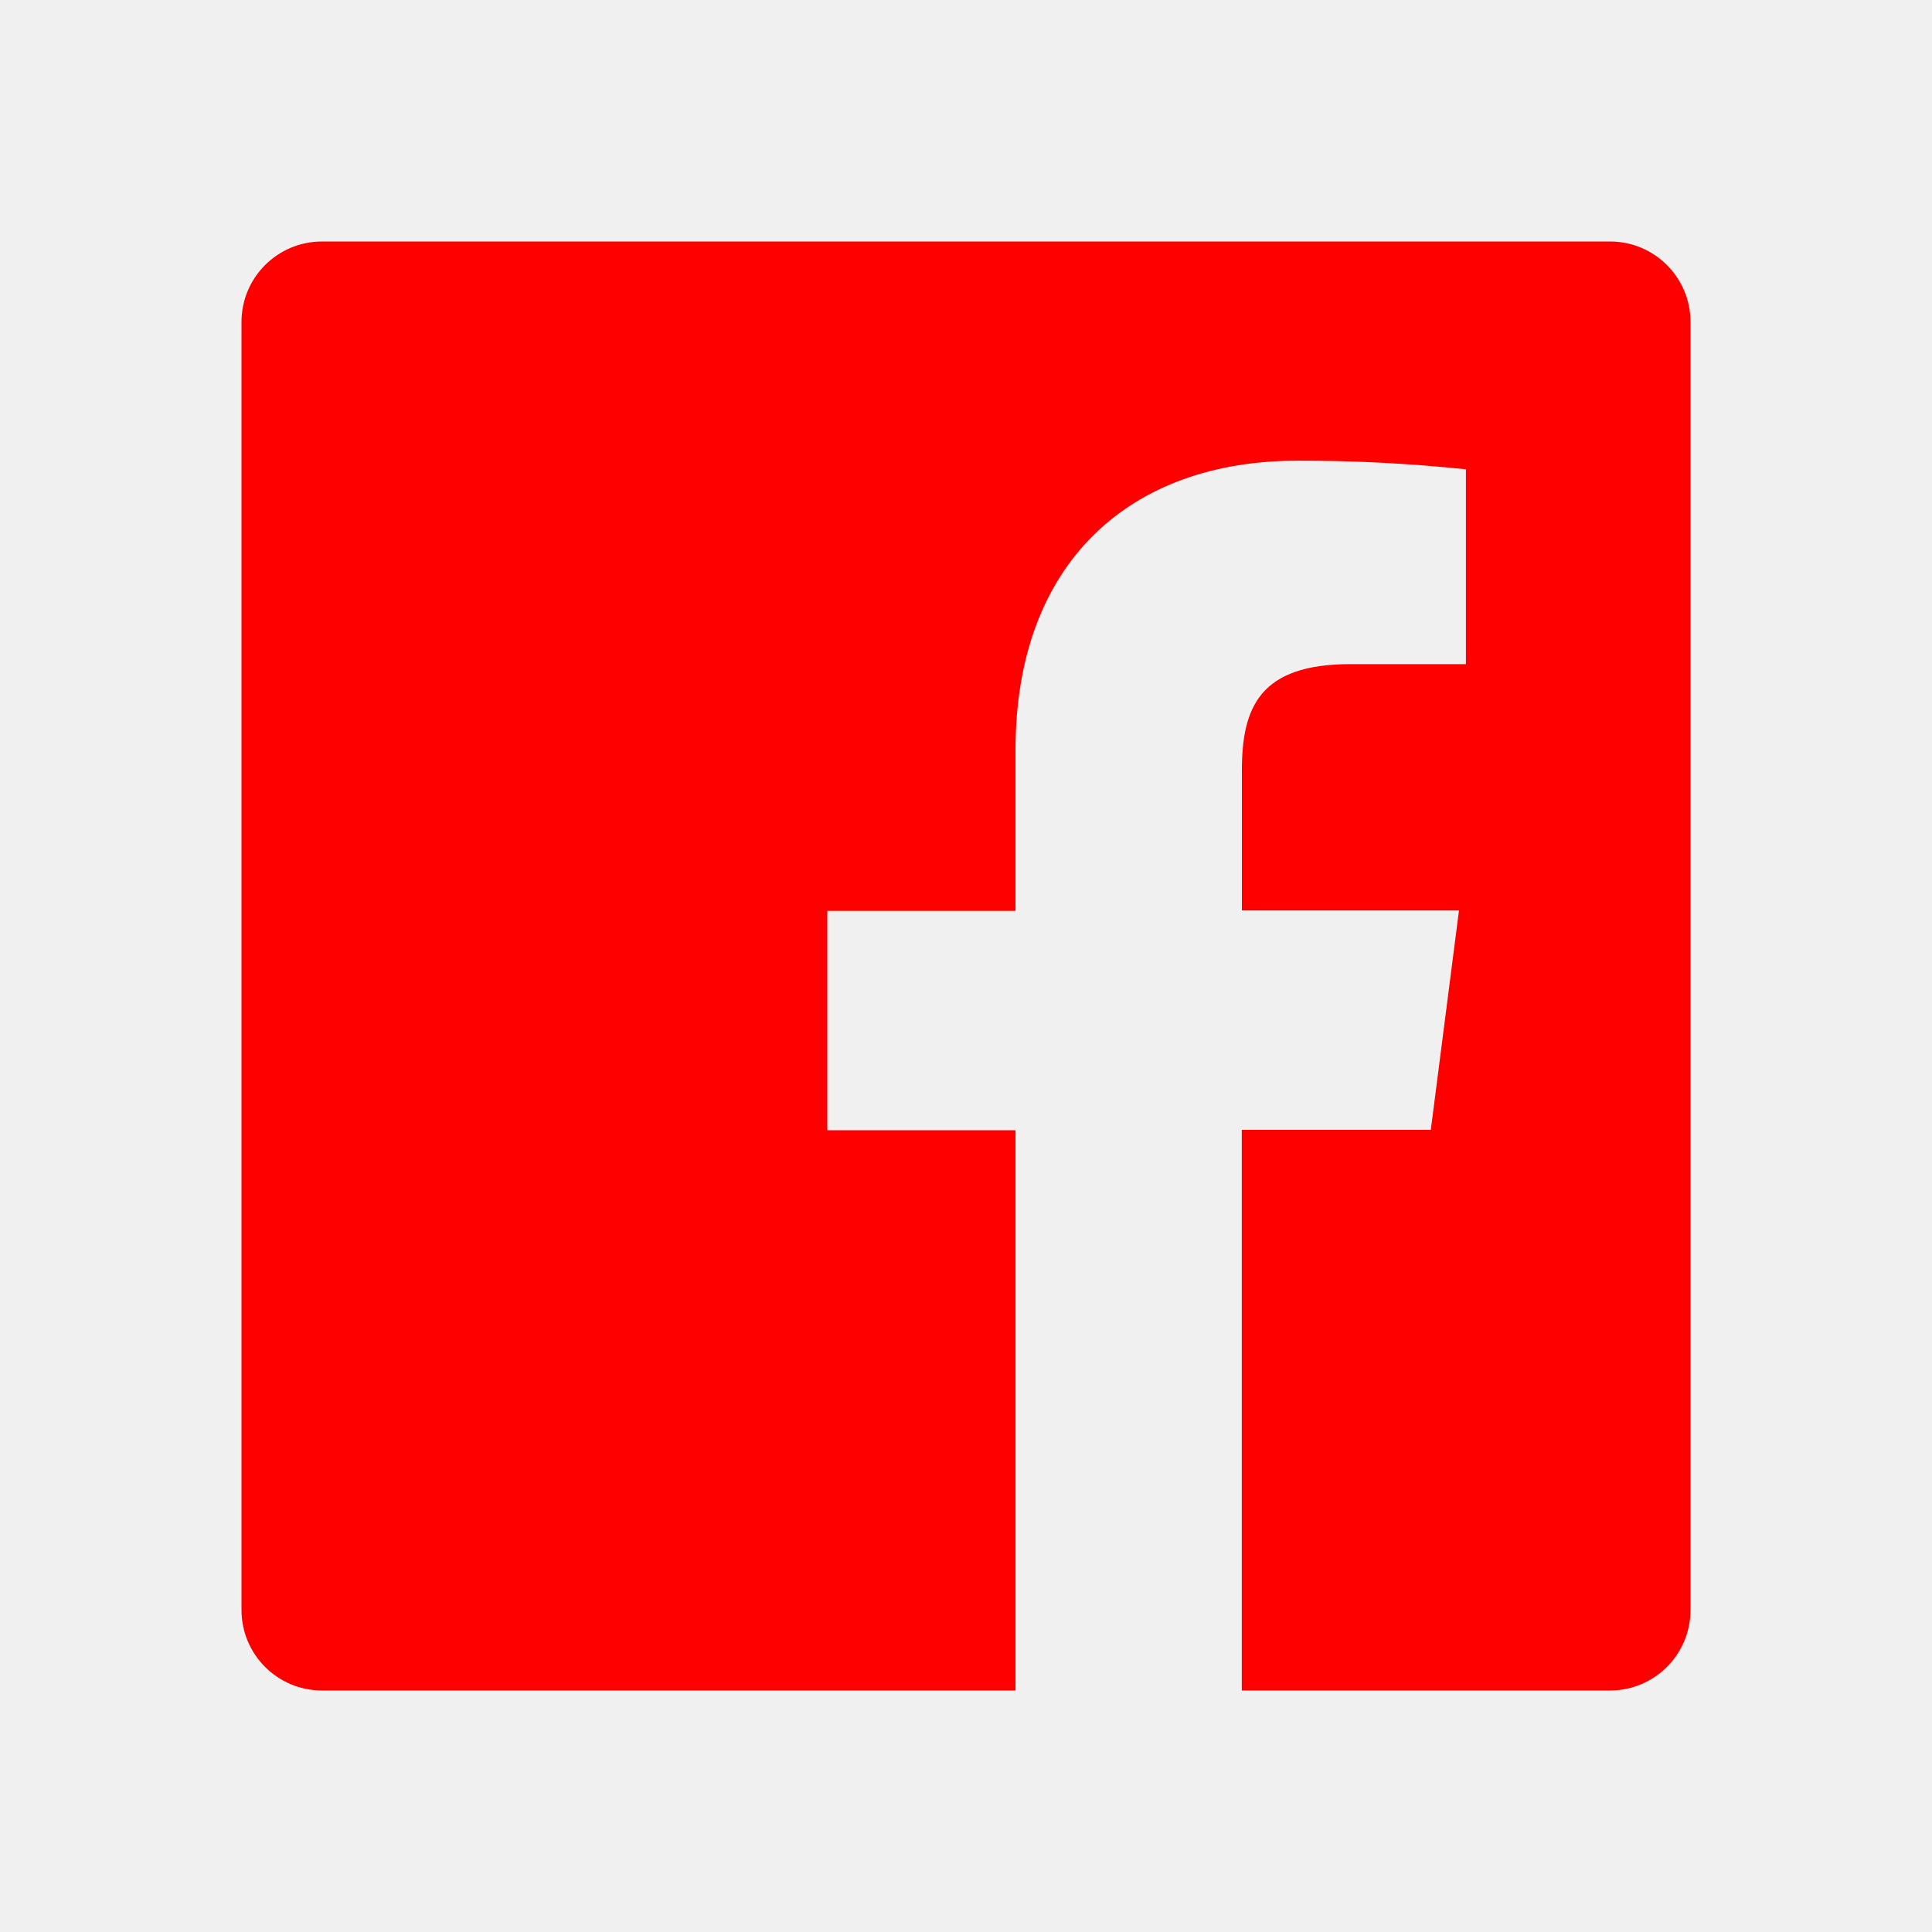
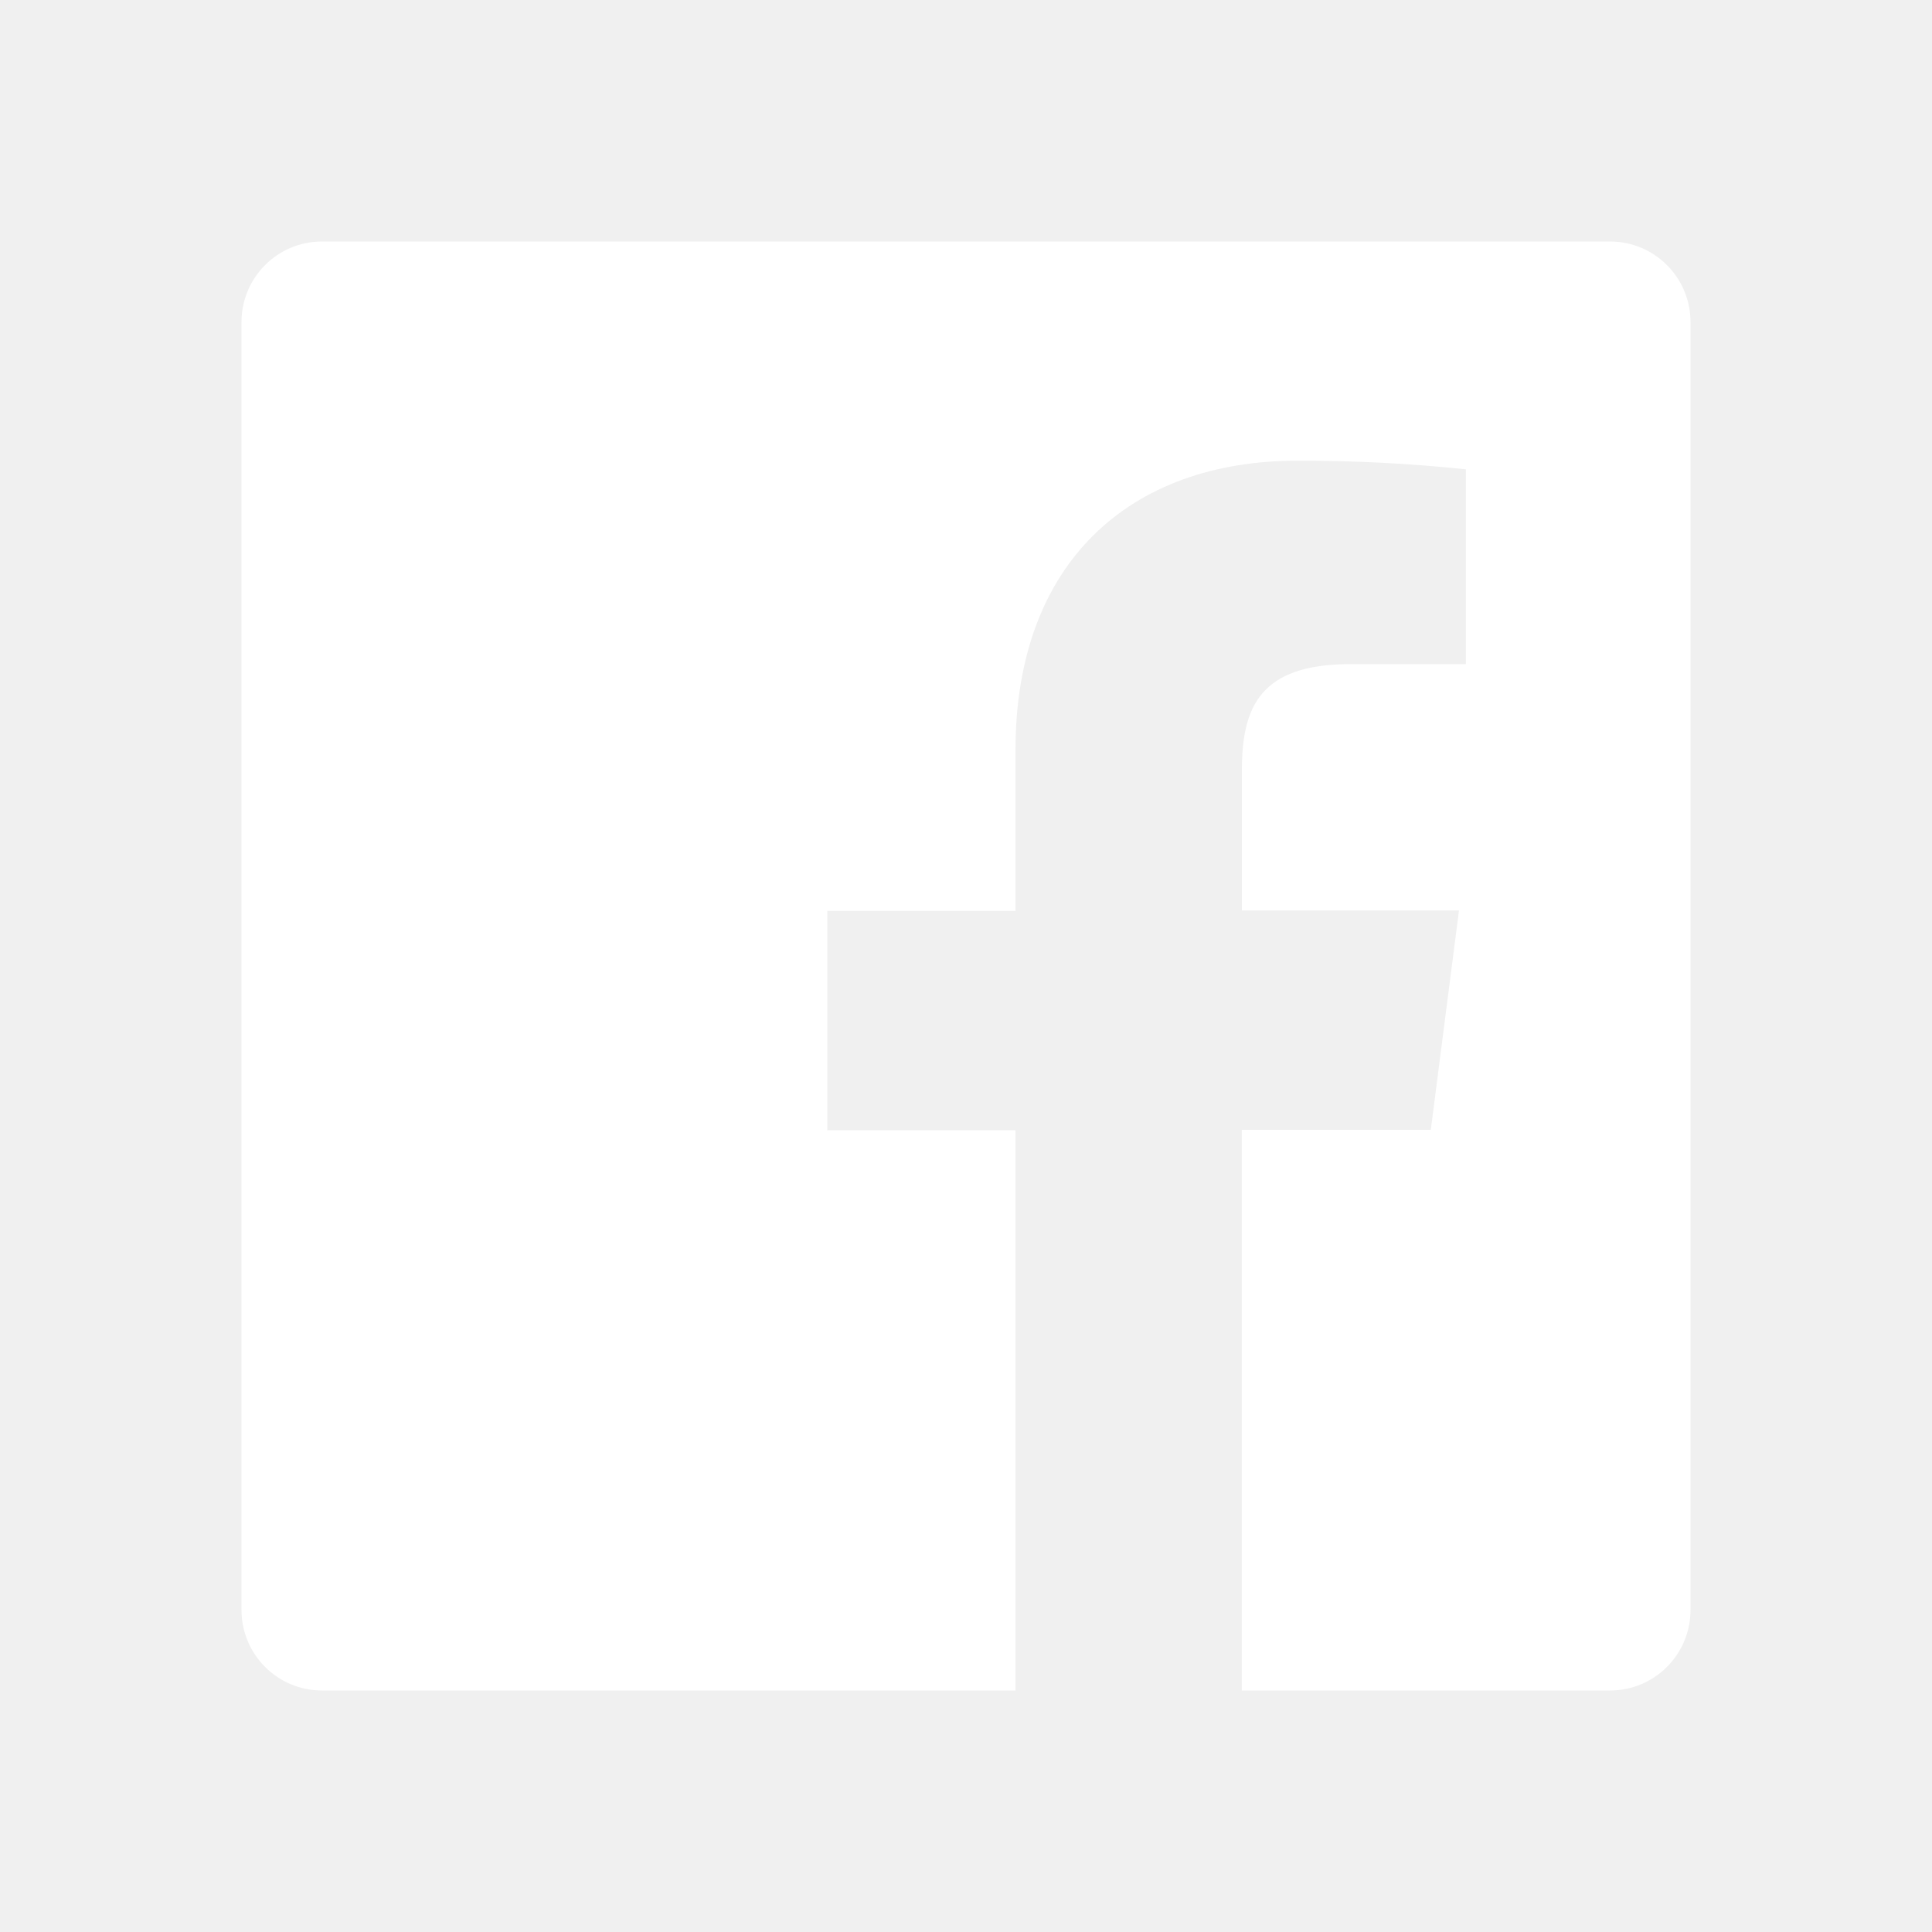
- <svg xmlns="http://www.w3.org/2000/svg" width="24" height="24" viewBox="0 0 24 24" style="fill:#f00;transform:;-ms-filter:">
+ <svg xmlns="http://www.w3.org/2000/svg" width="24" height="24" viewBox="0 0 24 24" style="fill:white;transform:;-ms-filter:">
  <path d="M20,3H4C3.447,3,3,3.448,3,4v16c0,0.552,0.447,1,1,1h8.615v-6.96h-2.338v-2.725h2.338v-2c0-2.325,1.42-3.592,3.5-3.592 c0.699-0.002,1.399,0.034,2.095,0.107v2.42h-1.435c-1.128,0-1.348,0.538-1.348,1.325v1.735h2.697l-0.35,2.725h-2.348V21H20 c0.553,0,1-0.448,1-1V4C21,3.448,20.553,3,20,3z" />
</svg>
